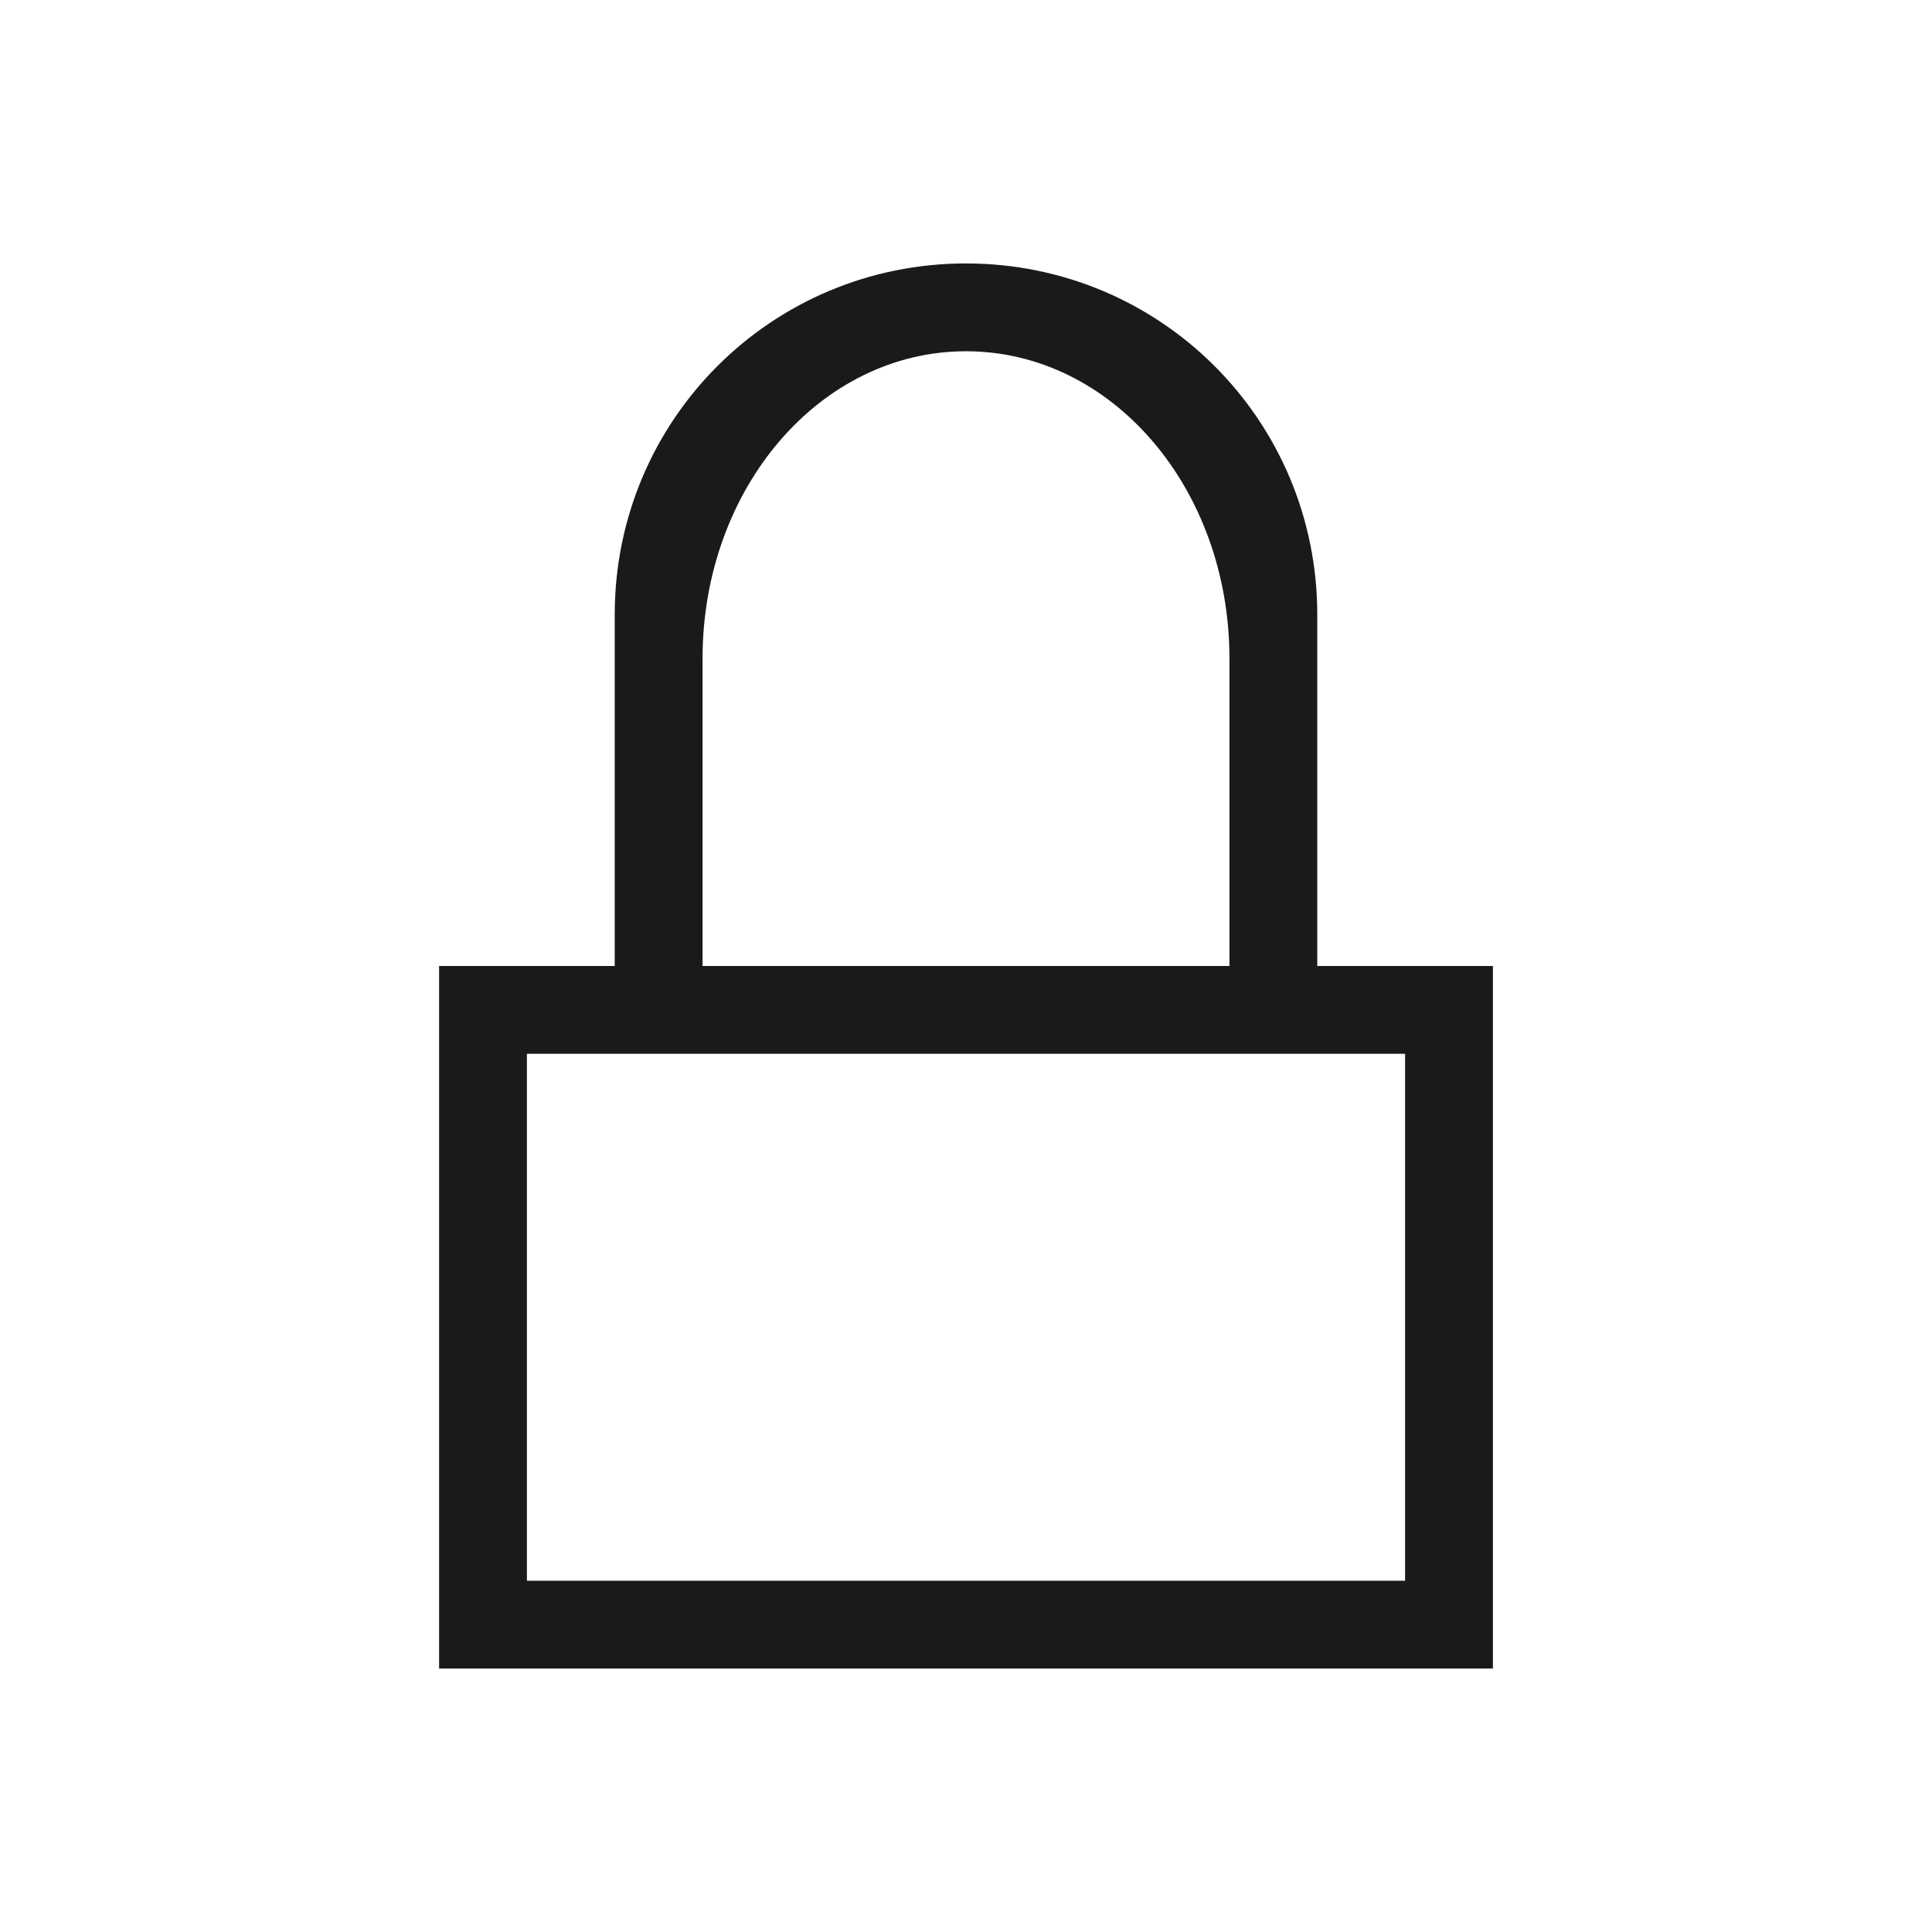
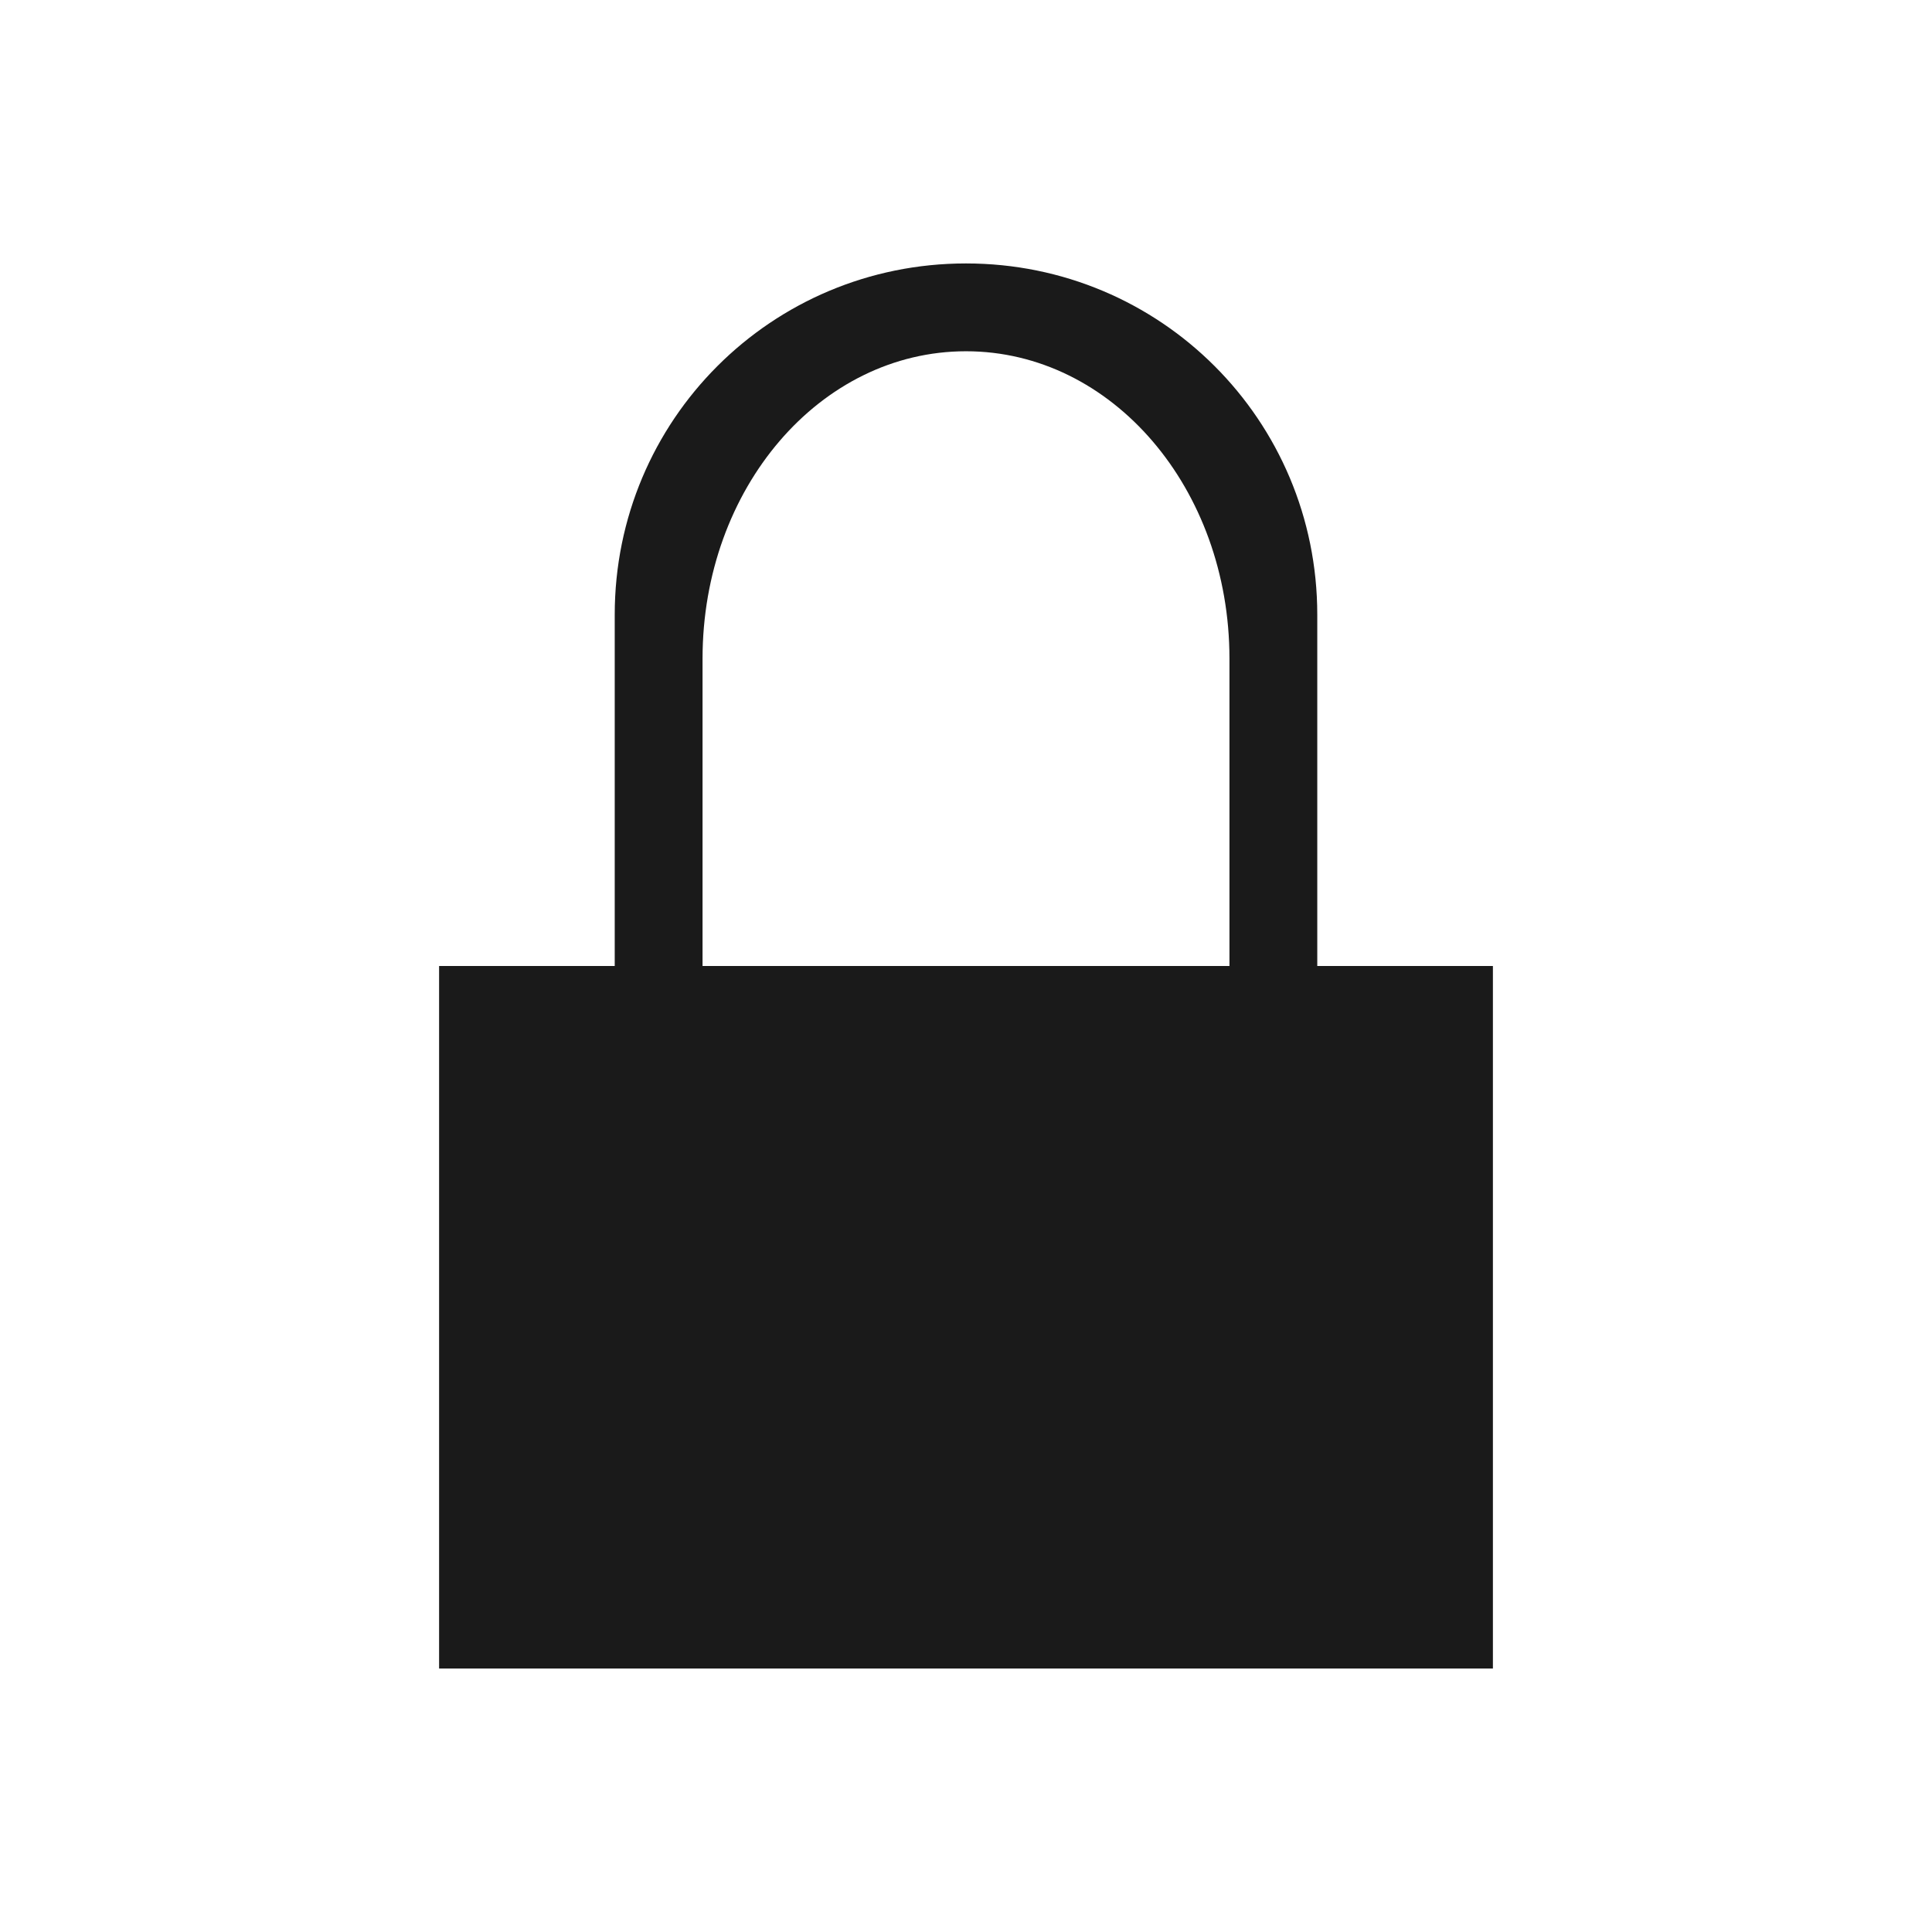
<svg xmlns="http://www.w3.org/2000/svg" width="22" height="22" id="svg3760" version="1.1">
  <defs id="defs3762" />
  <g id="layer1" transform="translate(-553.7225,-583.1193)">
    <g transform="translate(553.7225,-447.2429)" id="layer1-8">
-       <path id="rect4136" transform="translate(0,1030.362)" d="M 11,3 C 8.784,3 7,4.784 7,7 l 0,4 -2,0 0,1 0,7 1,0 10,0 1,0 0,-8 -1,0 -1,0 0,-4 C 15,4.784 13.216,3 11,3 Z m 0,1 c 1.662,0 3,1.561 3,3.5 L 14,11 8,11 8,7.5 C 8,5.561 9.338,4 11,4 Z m -5,8 10,0 0,6 -10,0 0,-6 z" style="opacity:1;fill:#1a1a1a;fill-opacity:1;stroke:none" />
+       <path id="rect4136" transform="translate(0,1030.362)" d="M 11,3 C 8.784,3 7,4.784 7,7 l 0,4 -2,0 0,1 0,7 1,0 10,0 1,0 0,-8 -1,0 -1,0 0,-4 C 15,4.784 13.216,3 11,3 Z m 0,1 c 1.662,0 3,1.561 3,3.5 L 14,11 8,11 8,7.5 C 8,5.561 9.338,4 11,4 Z" style="opacity:1;fill:#1a1a1a;fill-opacity:1;stroke:none" />
    </g>
  </g>
</svg>
